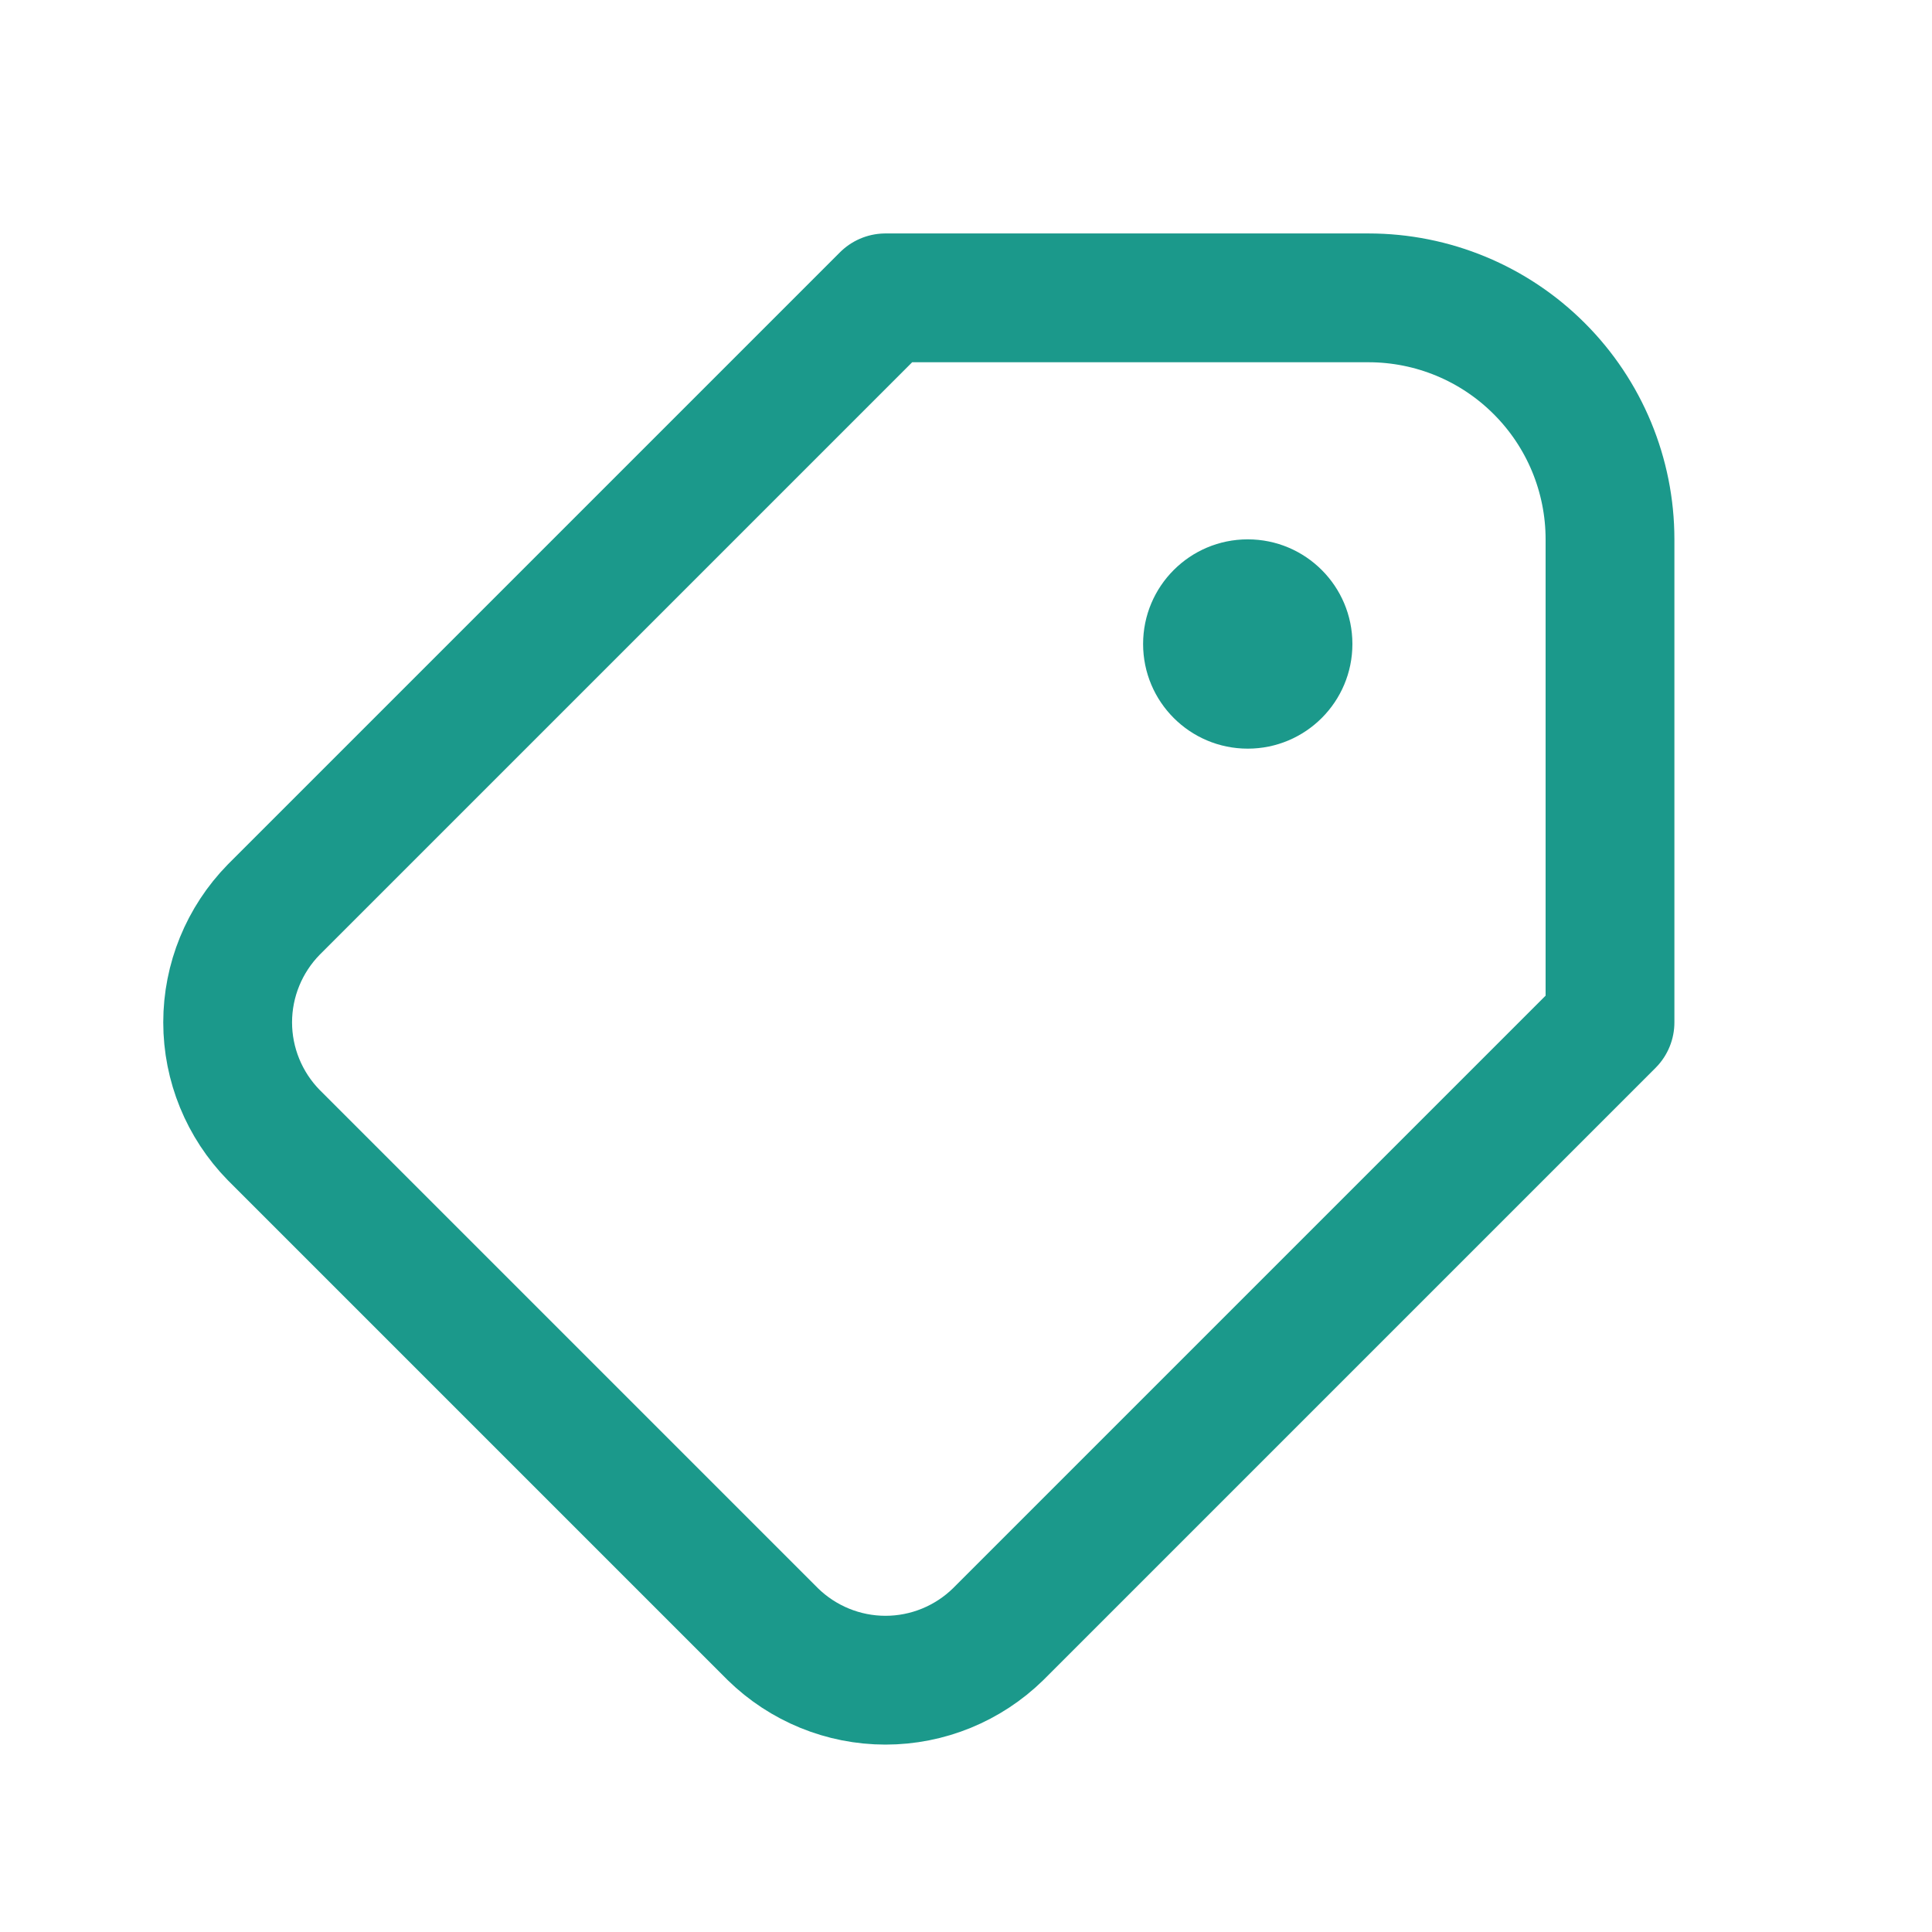
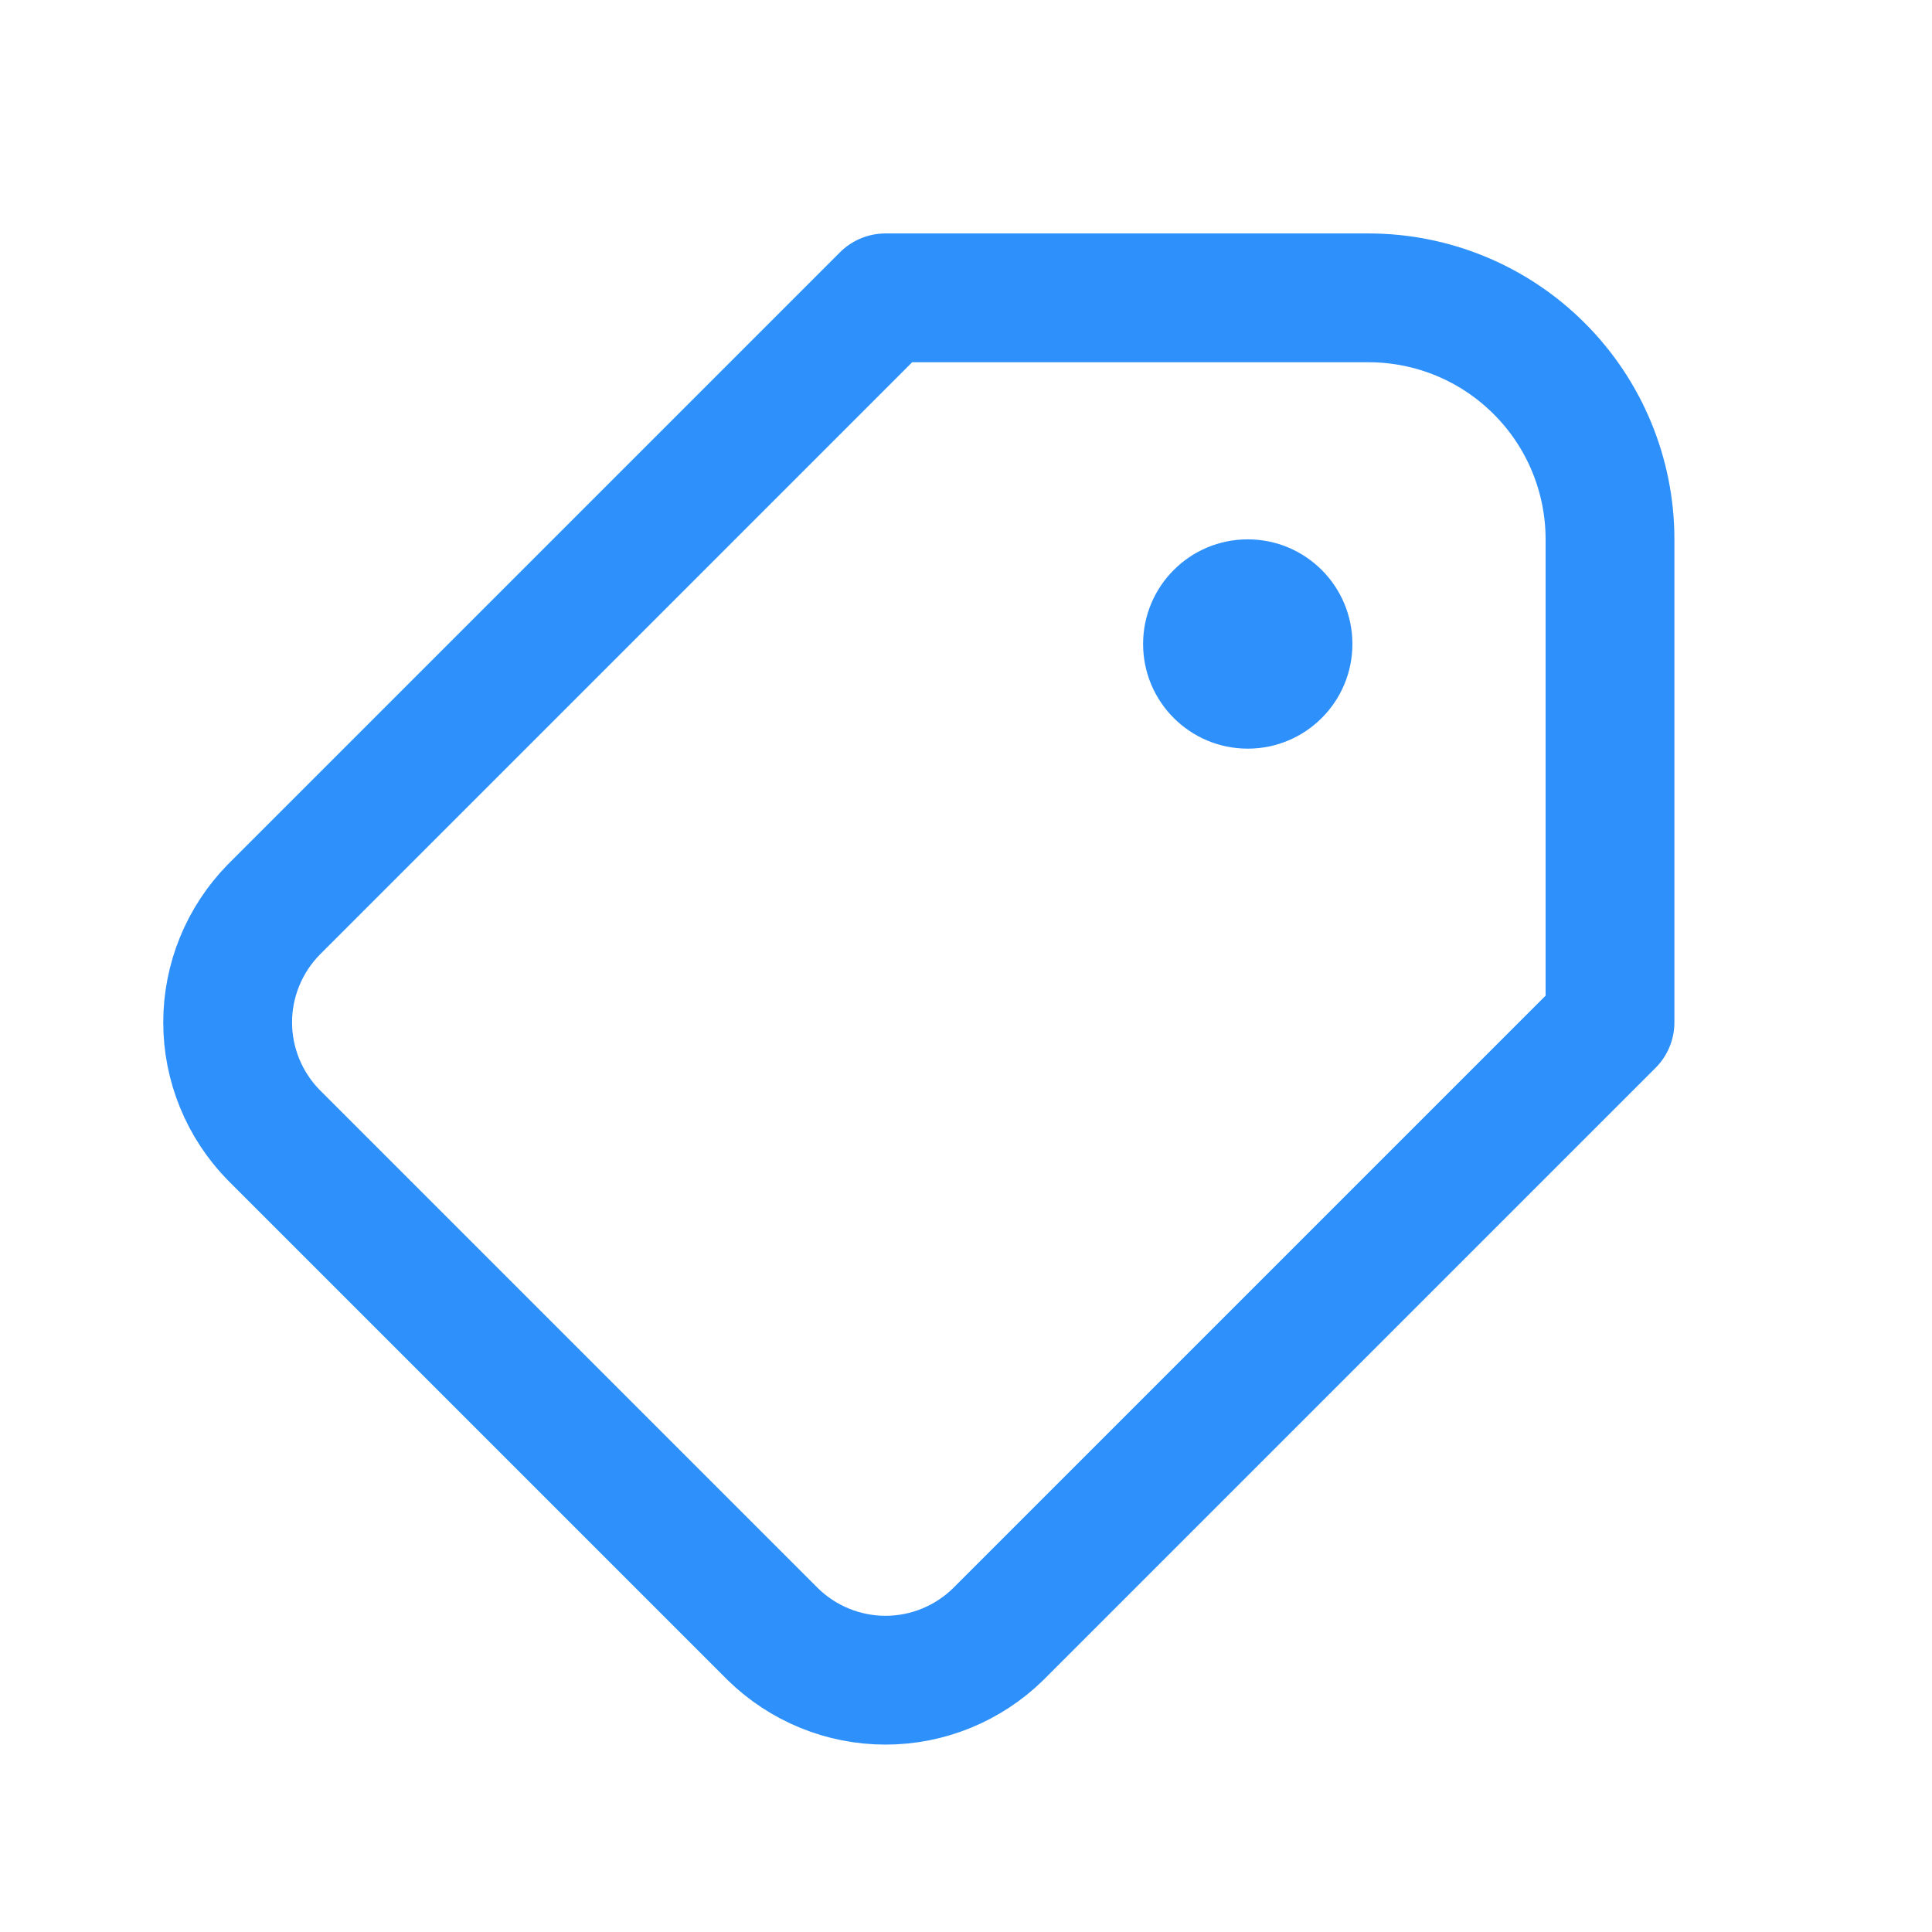
<svg xmlns="http://www.w3.org/2000/svg" preserveAspectRatio="none" overflow="visible" style="display: block;" width="24" height="24" viewBox="0 0 24 24" fill="none">
  <g id="SVG">
-     <path id="Vector" d="M20 12.7L12.4 20.3C12.026 20.666 11.524 20.872 11 20.872C10.476 20.872 9.974 20.666 9.6 20.3L3.4 14.1C3.034 13.726 2.828 13.223 2.828 12.7C2.828 12.177 3.034 11.674 3.4 11.3L11 3.7H17C17.796 3.7 18.559 4.016 19.121 4.579C19.684 5.141 20 5.904 20 6.7V12.7Z" stroke="#1B998B" stroke-width="1.6" stroke-linecap="round" stroke-linejoin="round" />
-     <path id="Vector_2" d="M15.5 9.3C16.218 9.3 16.8 8.718 16.8 8C16.8 7.282 16.218 6.7 15.5 6.7C14.782 6.7 14.2 7.282 14.2 8C14.2 8.718 14.782 9.3 15.5 9.3Z" fill="#1B998B" />
+     <path id="Vector" d="M20 12.7L12.4 20.3C12.026 20.666 11.524 20.872 11 20.872C10.476 20.872 9.974 20.666 9.6 20.3L3.4 14.1C3.034 13.726 2.828 13.223 2.828 12.7C2.828 12.177 3.034 11.674 3.4 11.3L11 3.7H17C17.796 3.7 18.559 4.016 19.121 4.579C19.684 5.141 20 5.904 20 6.7V12.7Z" stroke="#2E90FA" stroke-width="1.6" stroke-linecap="round" stroke-linejoin="round" />
+     <path id="Vector_2" d="M15.5 9.3C16.218 9.3 16.8 8.718 16.8 8C16.8 7.282 16.218 6.7 15.5 6.7C14.782 6.7 14.2 7.282 14.2 8C14.2 8.718 14.782 9.3 15.5 9.3Z" fill="#2E90FA" />
  </g>
</svg>
